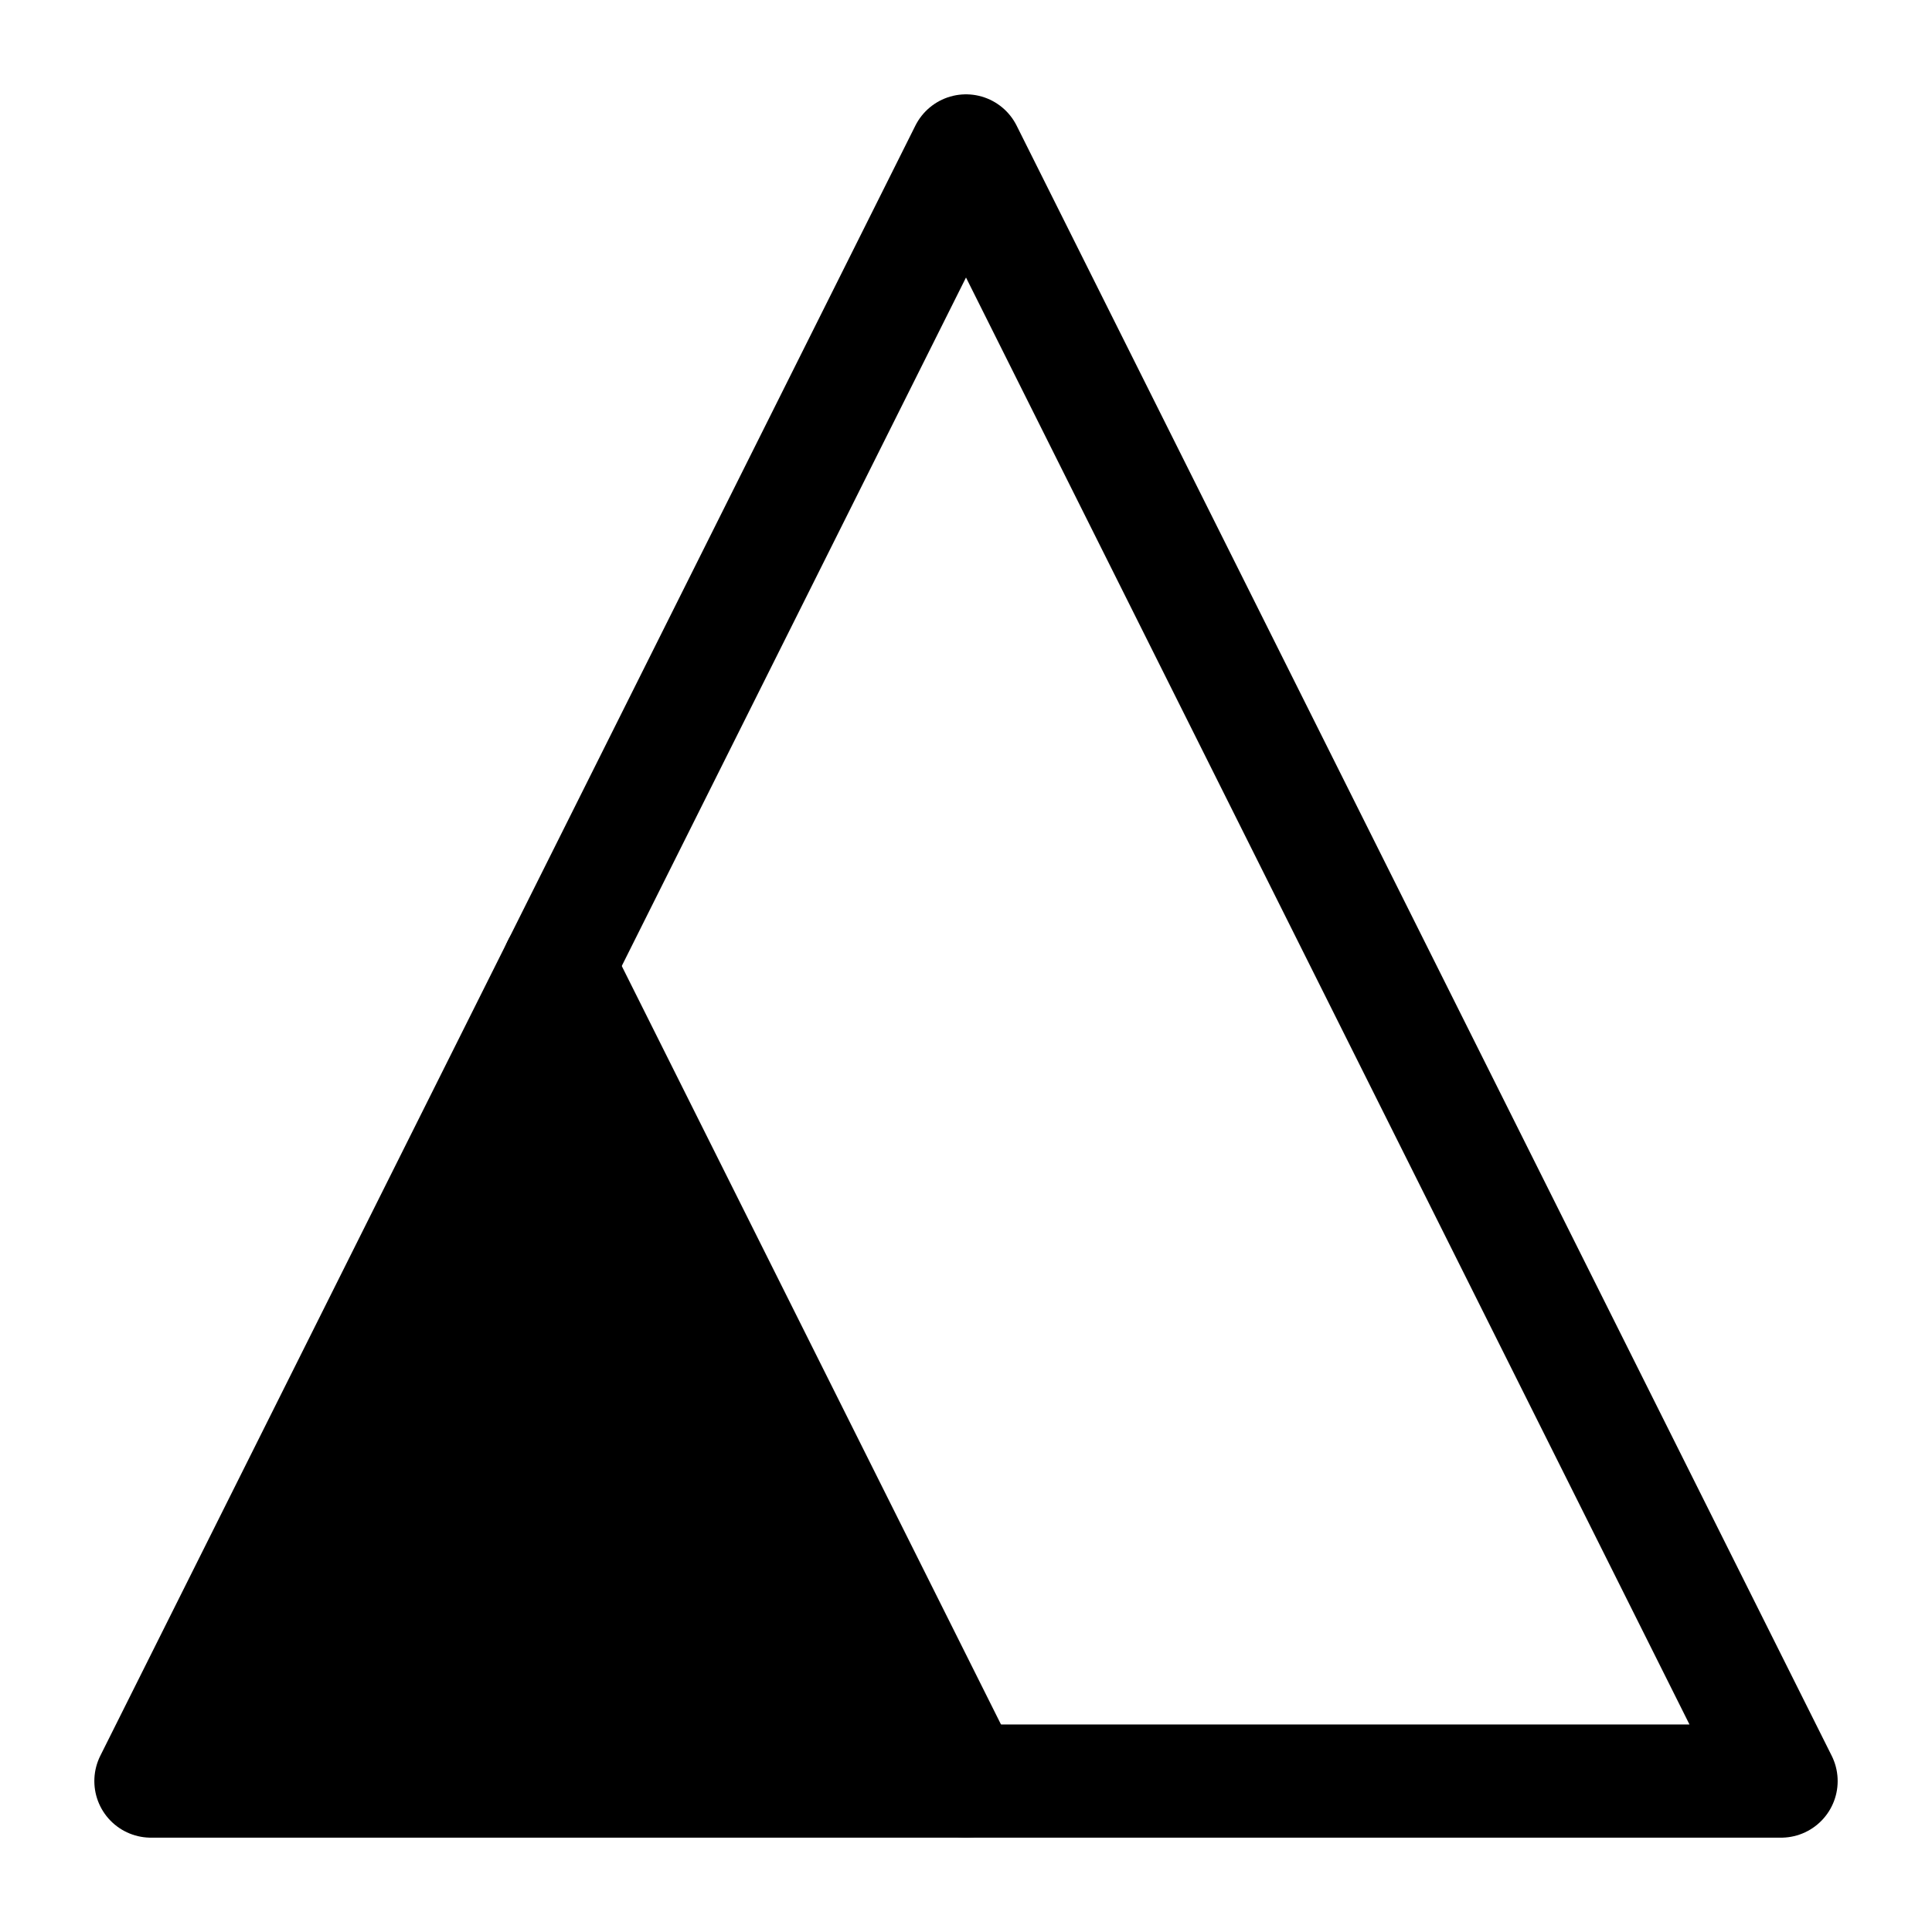
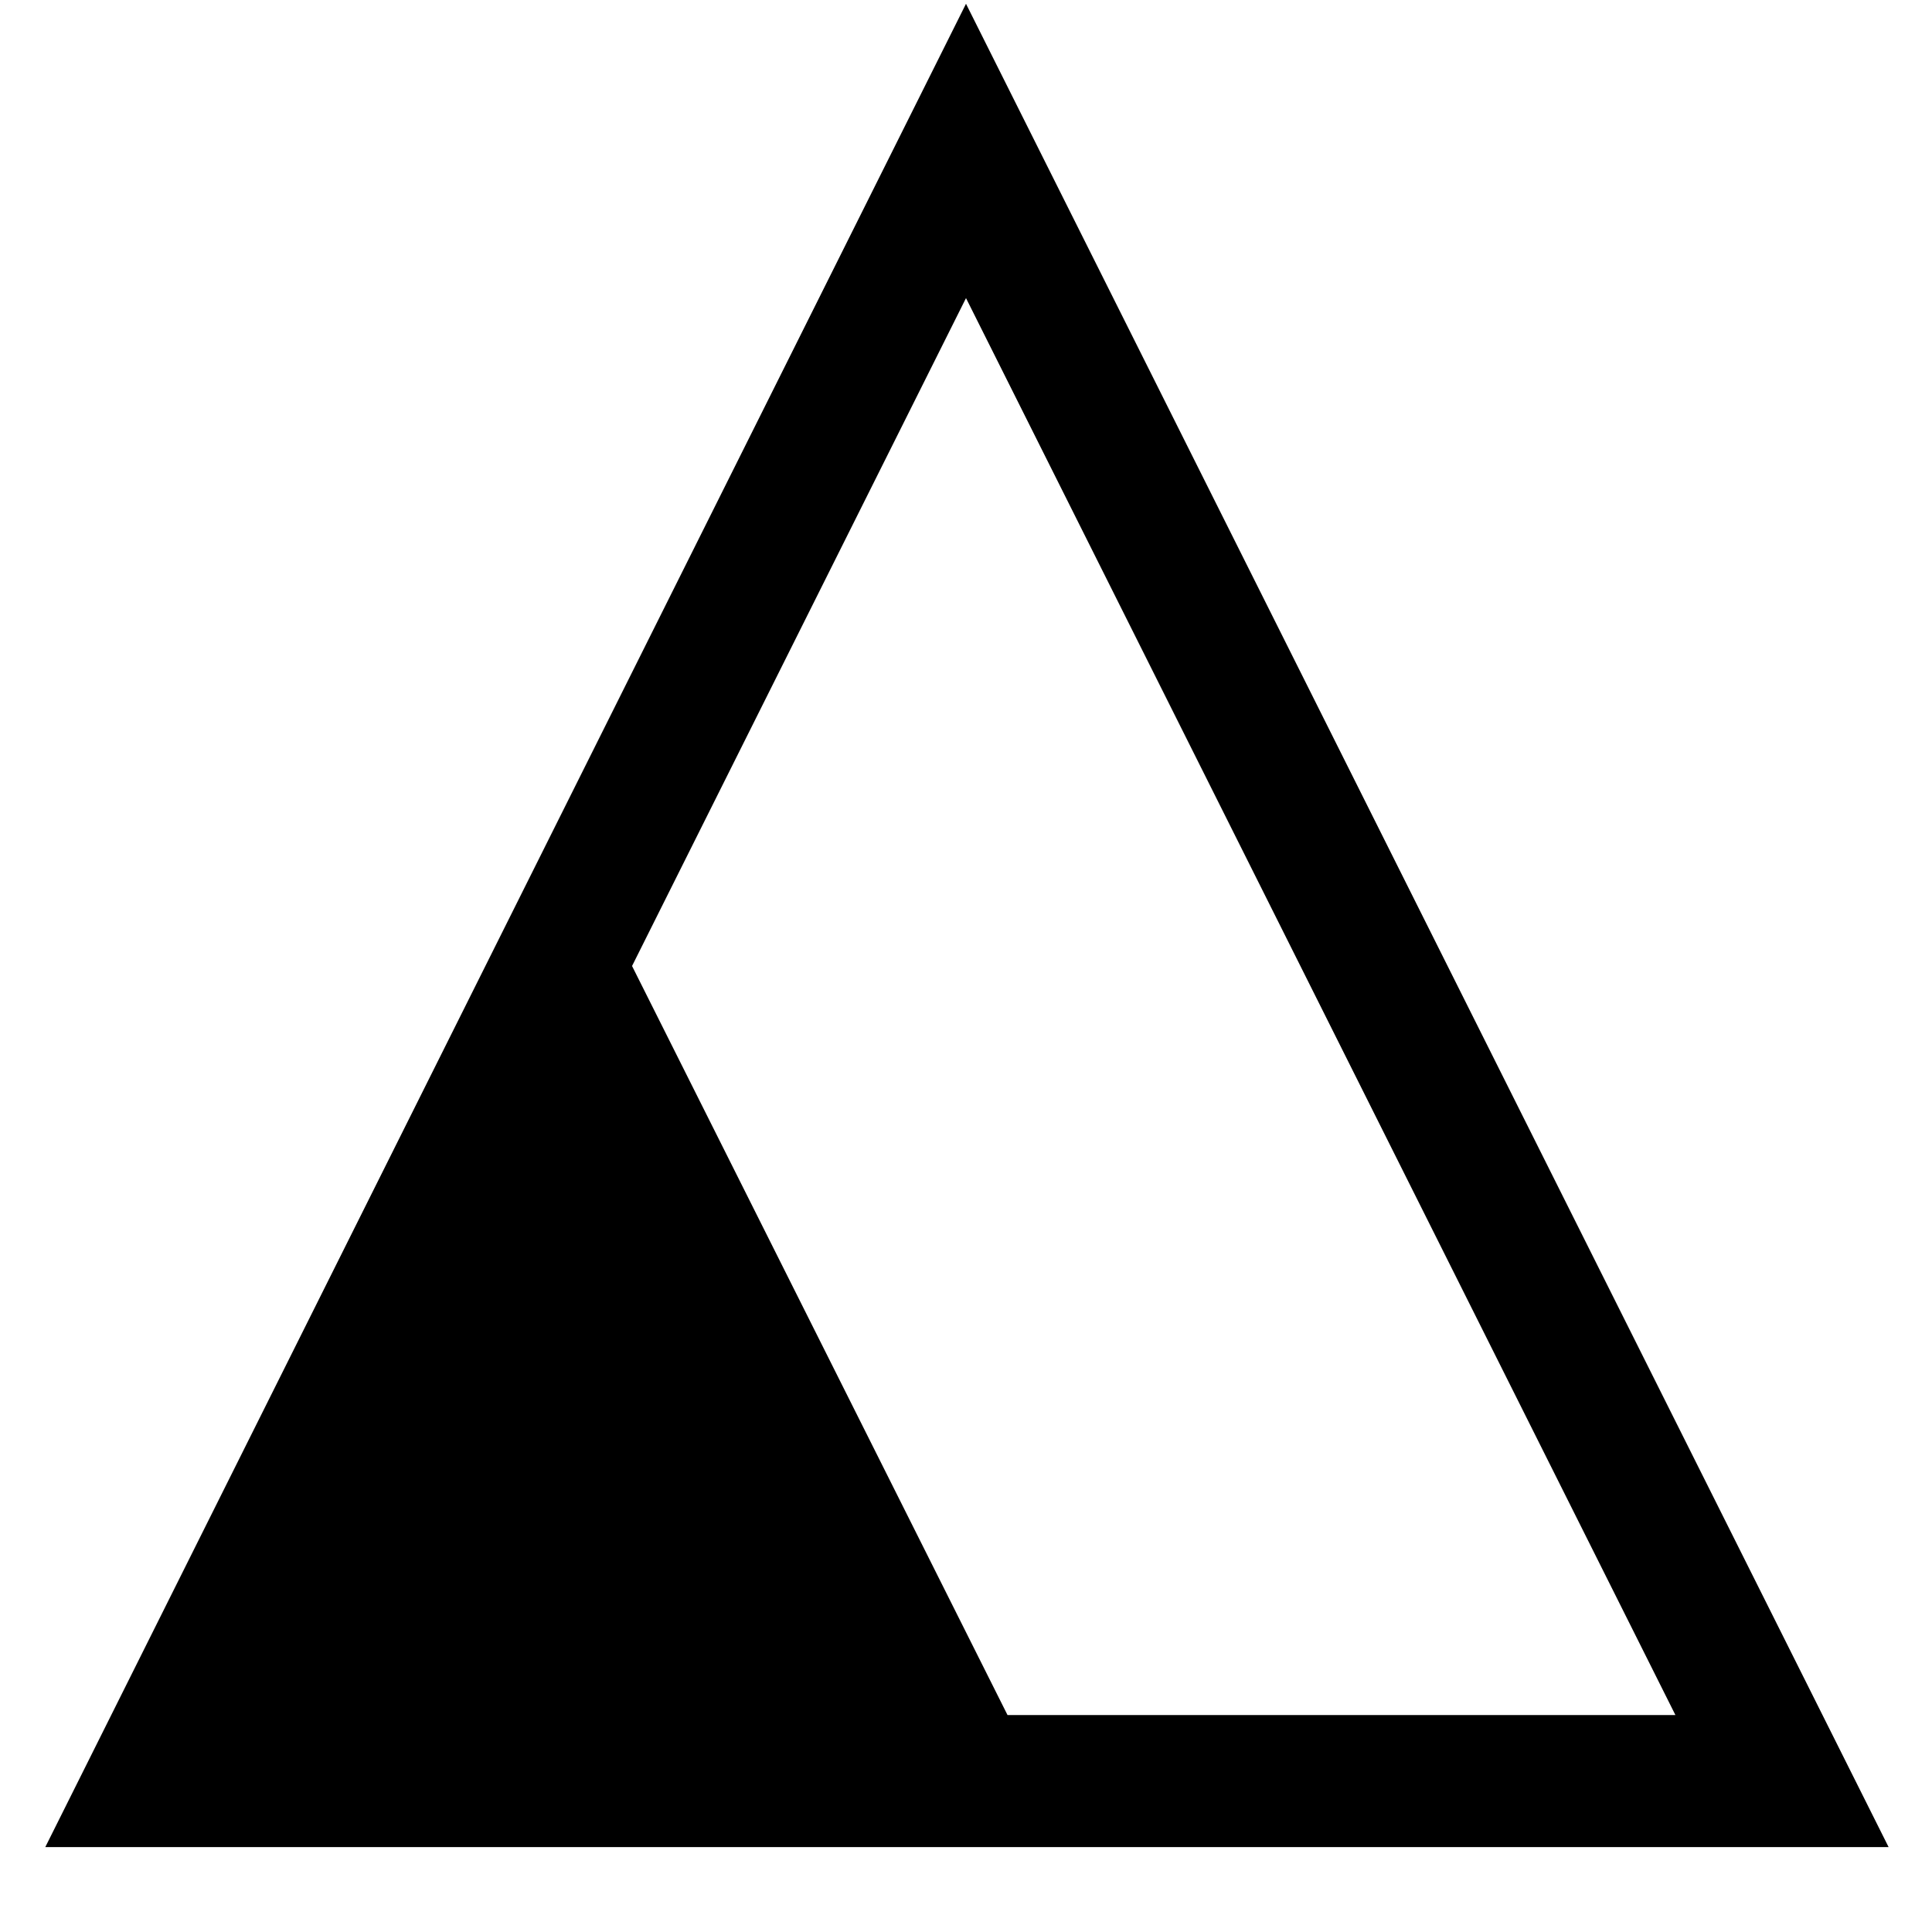
<svg xmlns="http://www.w3.org/2000/svg" width="64" height="64" viewBox="0 0 1024 1024">
-   <polygon points="80,944 296,512 512,944" fill="currentColor" />
-   <polygon points="512,80 944,944 80,944" fill="none" stroke="currentColor" stroke-width="60" stroke-linejoin="round" />
-   <line x1="296" y1="512" x2="512" y2="944" stroke="currentColor" stroke-width="60" stroke-linecap="round" />
+   <path fill="currentColor" d="     M512,2 L1001,979 L24,979 Z     M512,158 L335,512 L534,909 L888,909 Z   " />
</svg>
